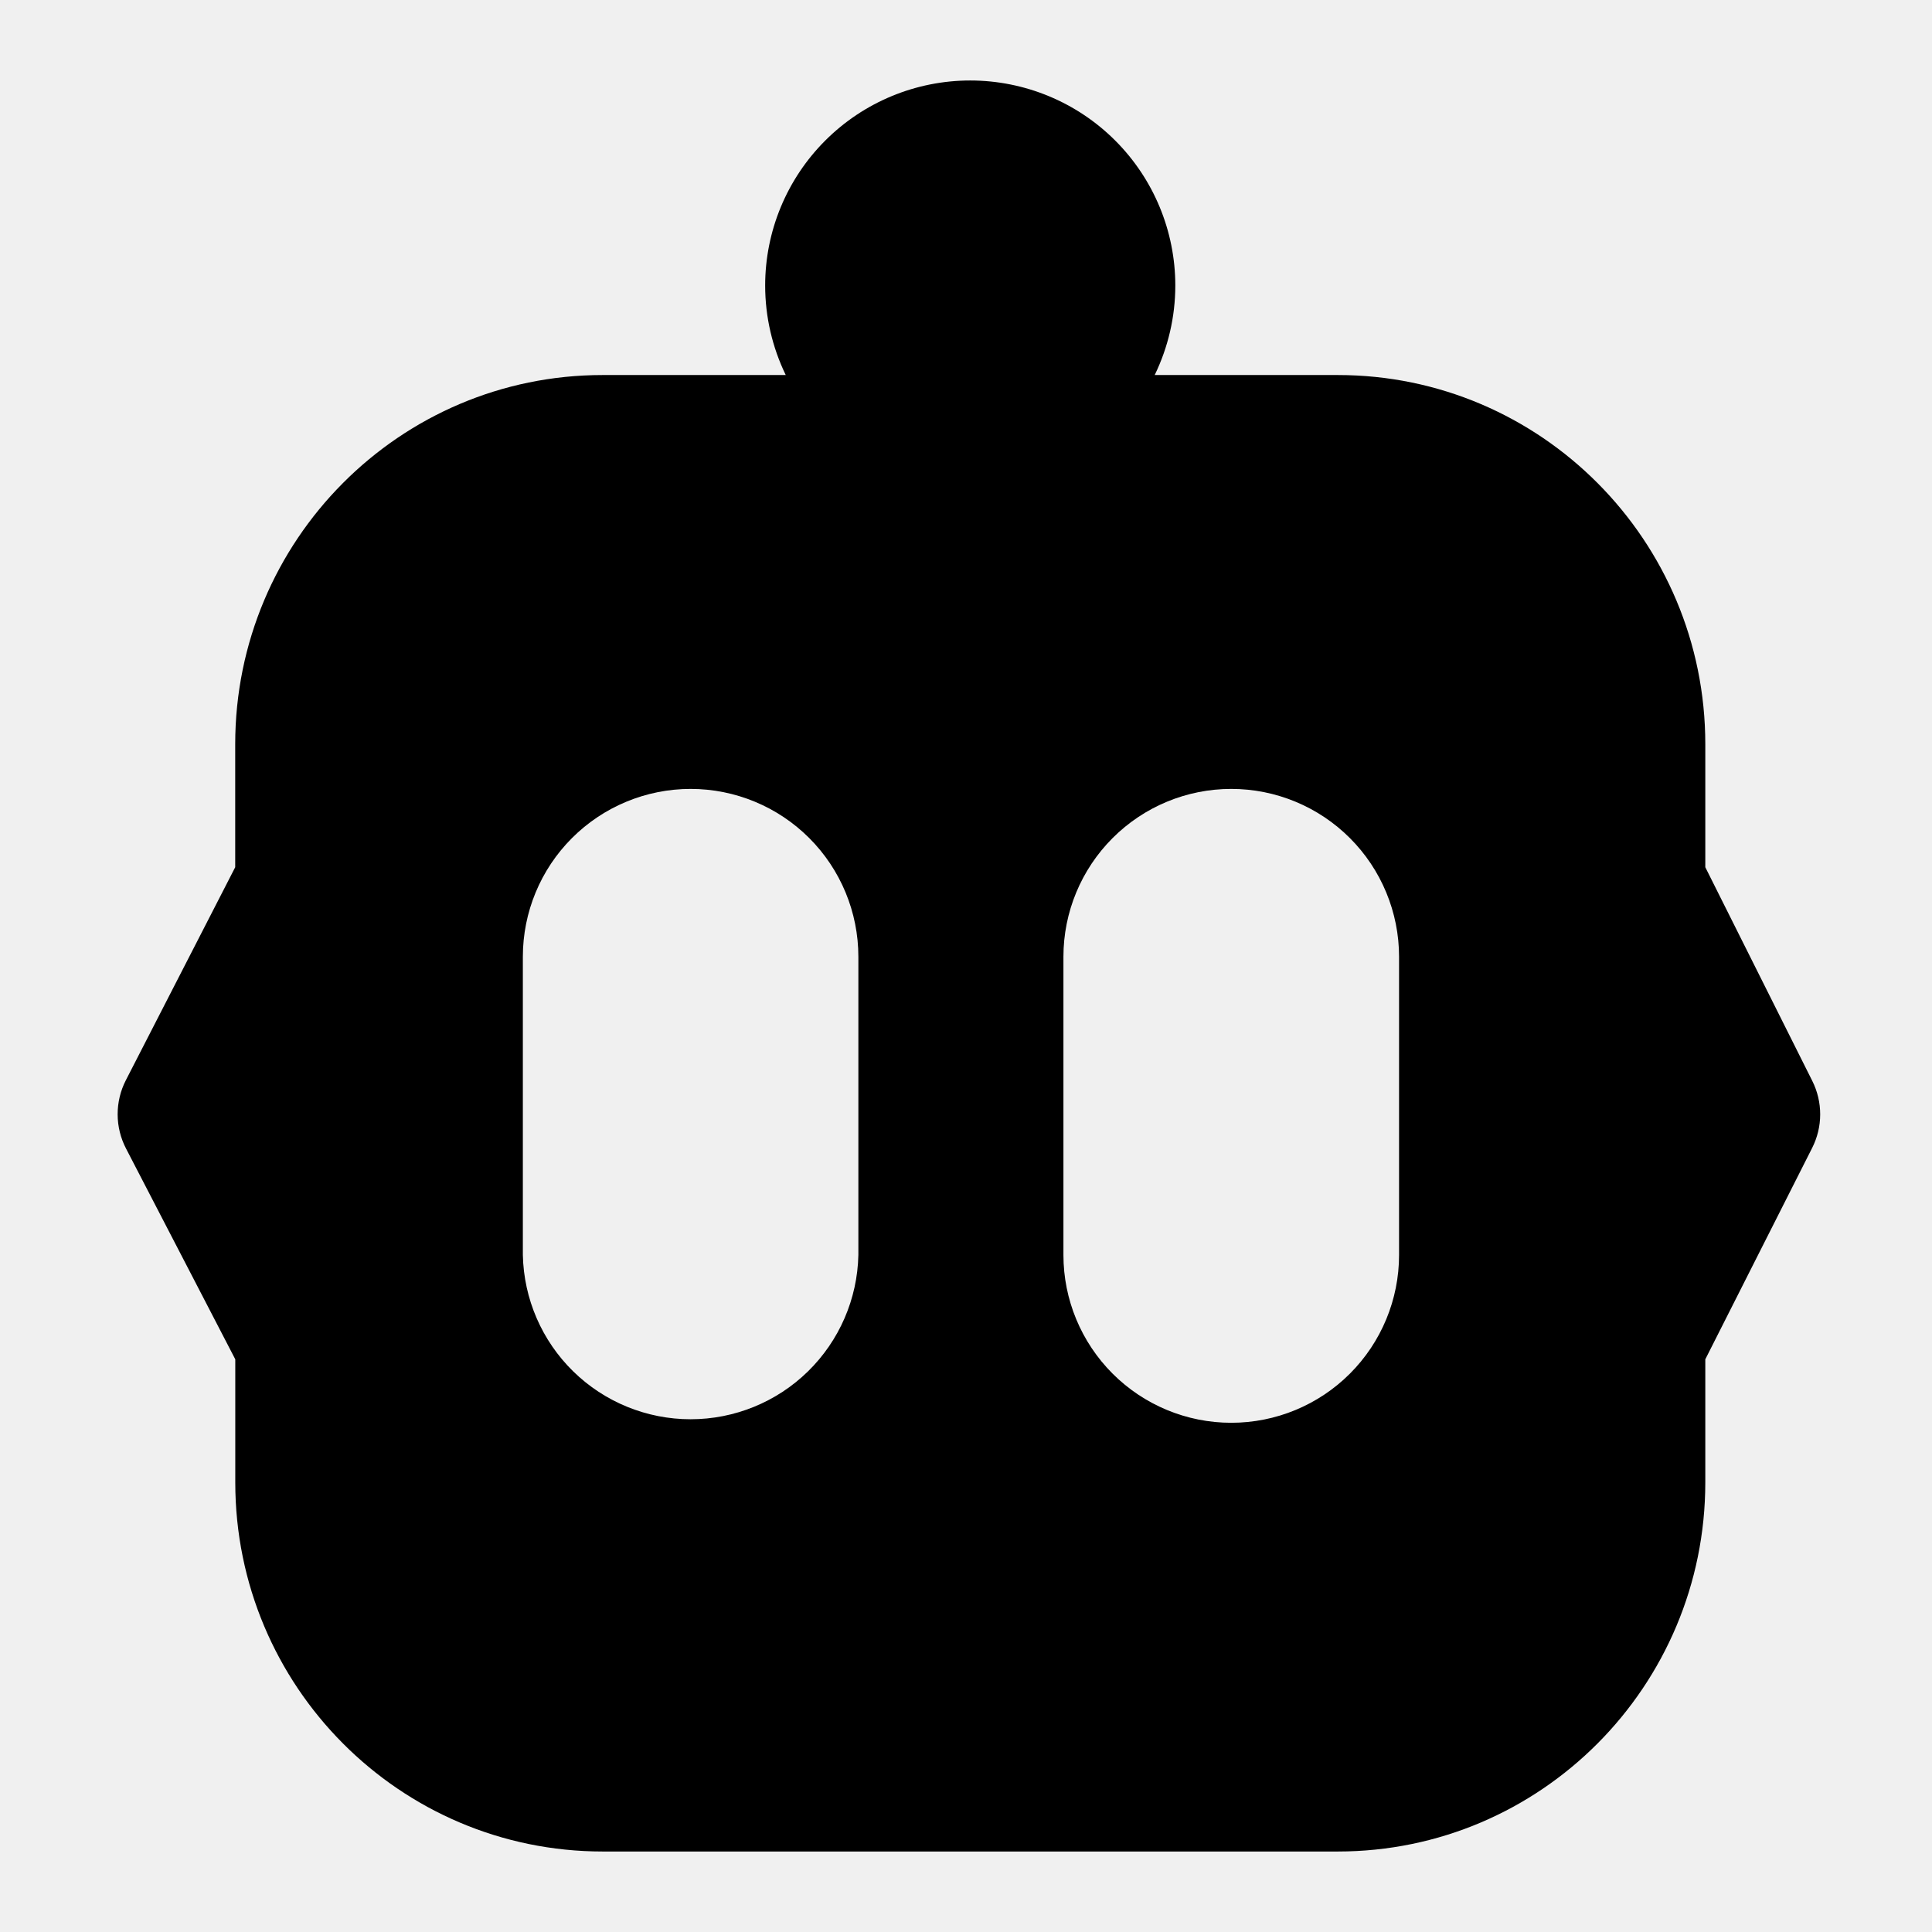
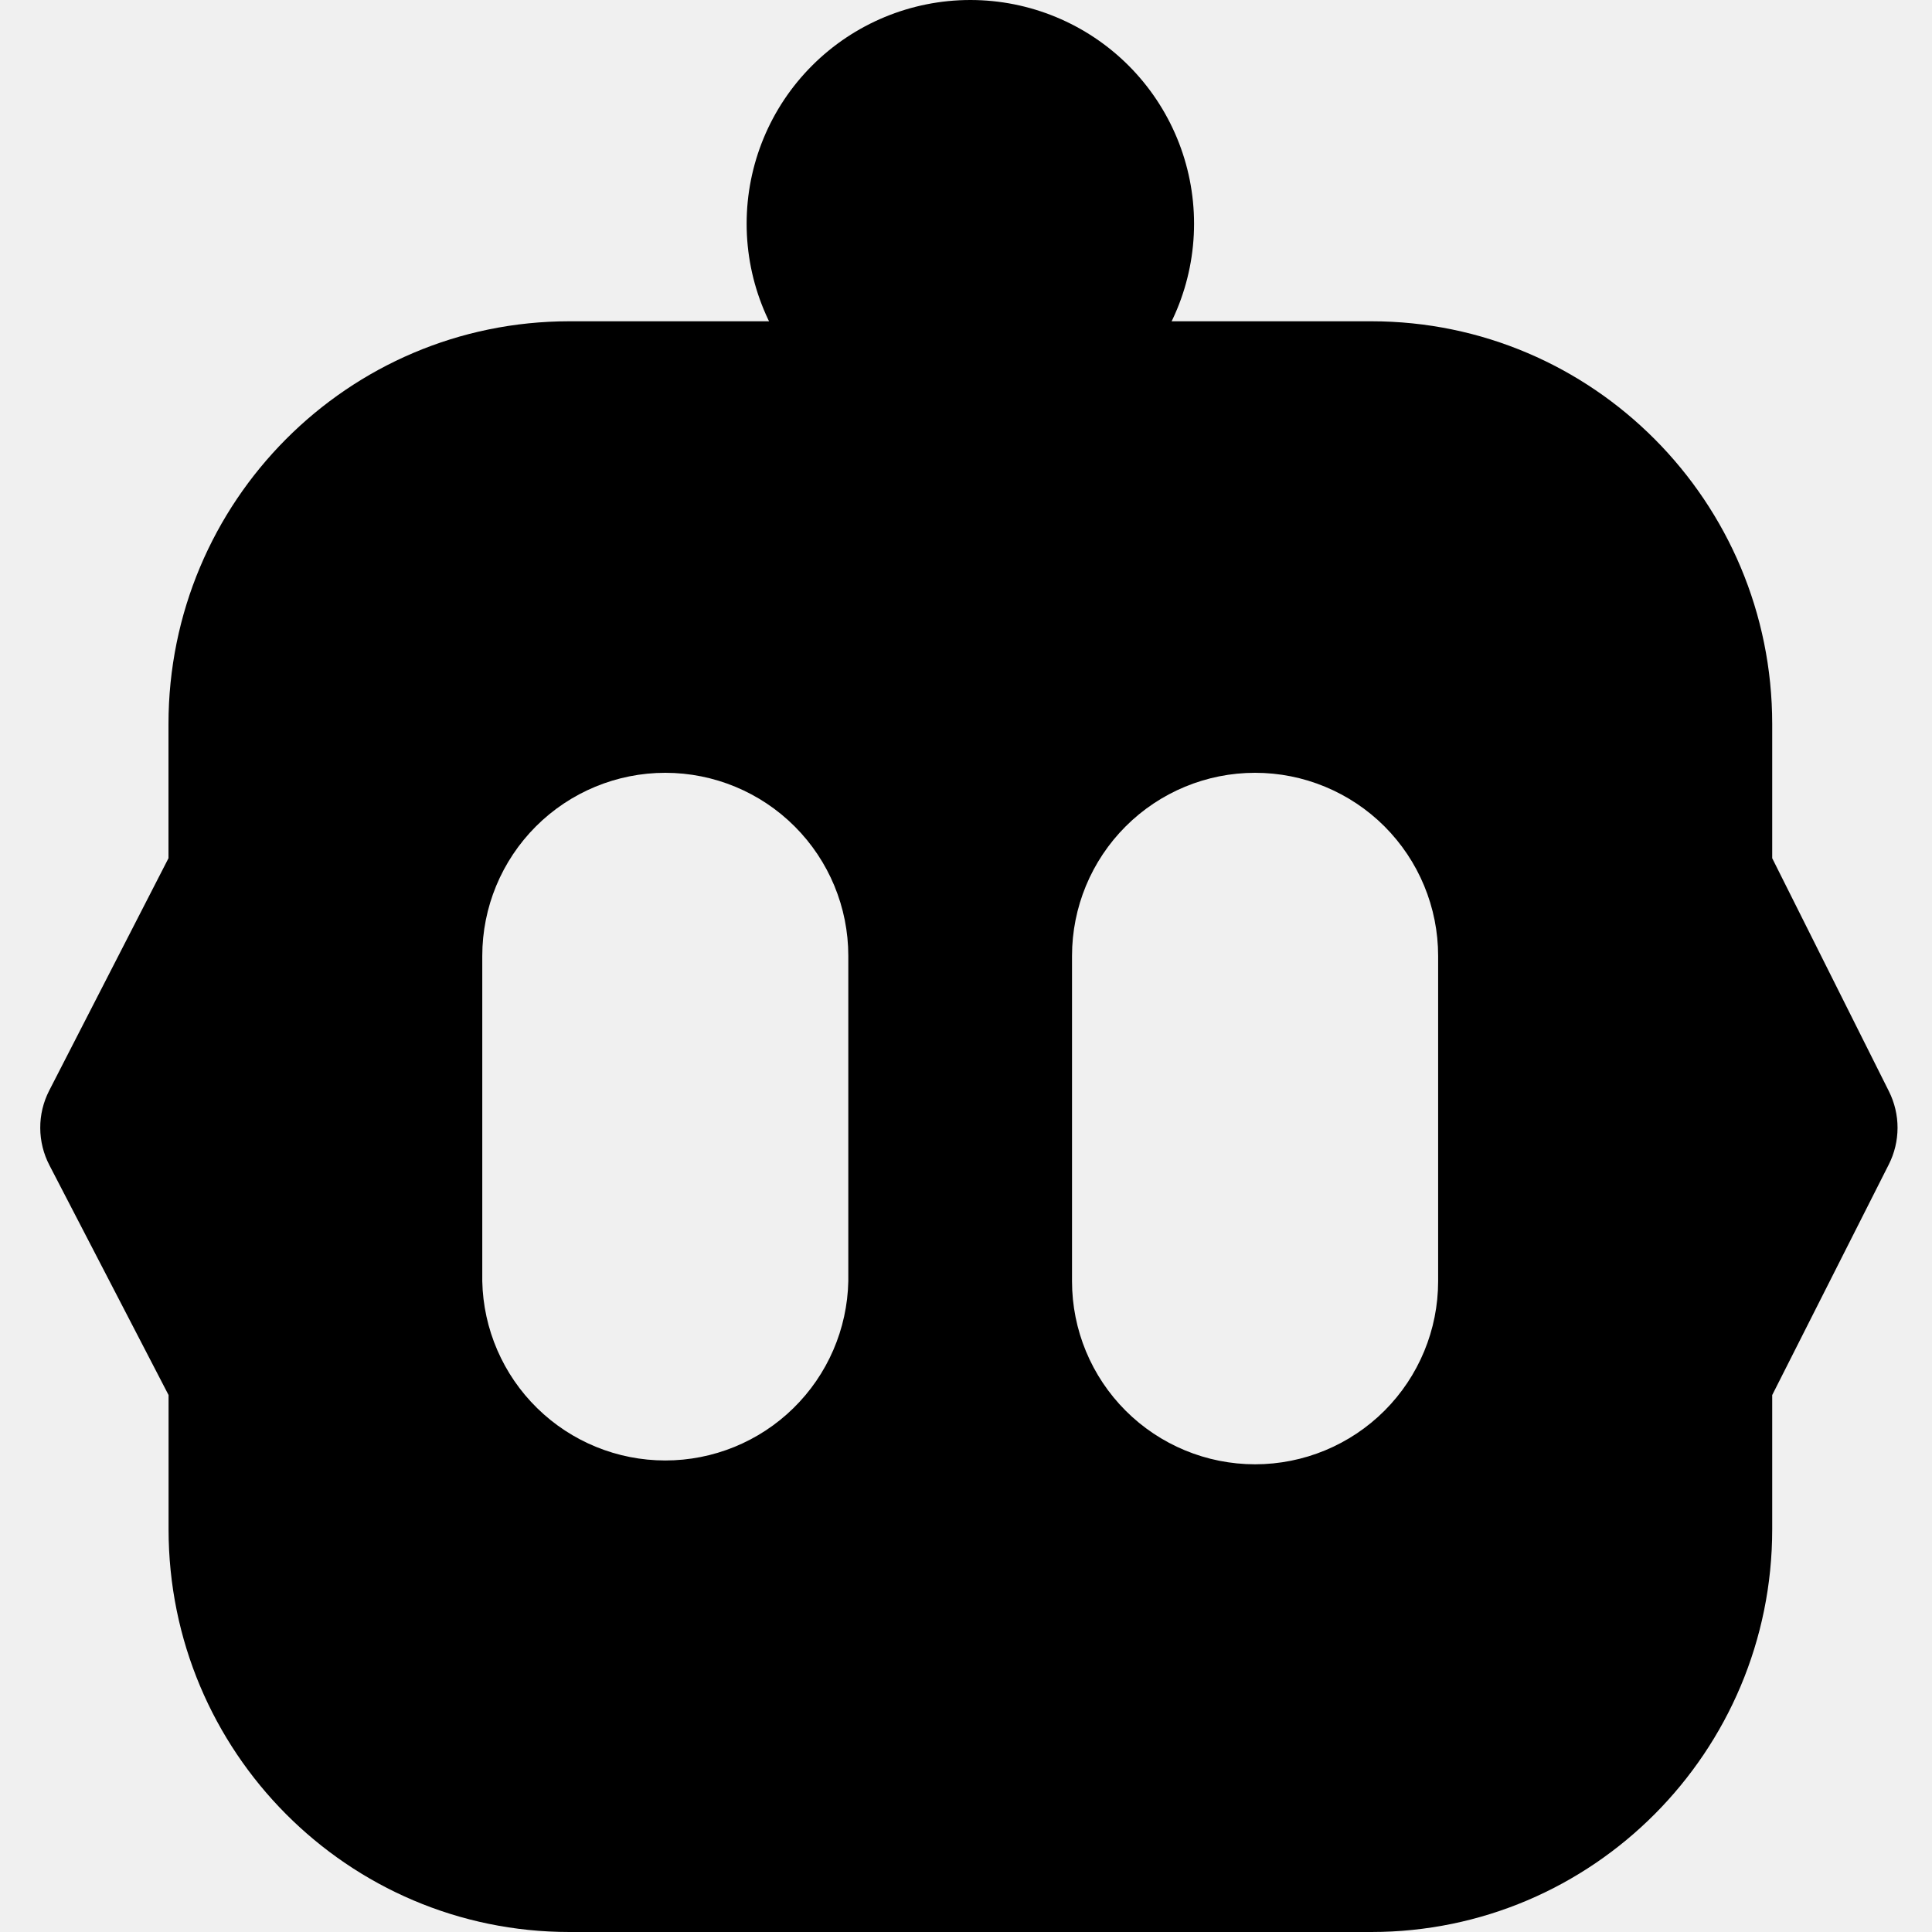
- <svg xmlns="http://www.w3.org/2000/svg" width="86" height="86" viewBox="0 0 86 86" fill="none">
-   <g id="AI Logos" clip-path="url(#clip0_11126_57307)">
-     <g id="cline">
-       <path id="Union" d="M43.188 3.583C45.609 3.583 47.931 4.545 49.643 6.257C51.355 7.969 52.317 10.29 52.317 12.711C52.317 14.104 51.996 15.464 51.4 16.694H59.55C68.583 16.694 75.909 24.052 75.909 33.127V38.603L80.671 48.115C80.903 48.578 81.024 49.09 81.023 49.609C81.022 50.127 80.899 50.638 80.664 51.101L75.909 60.508V65.988C75.908 75.06 68.583 82.417 59.55 82.417H26.831C17.795 82.417 10.473 75.06 10.473 65.988V60.508L5.612 51.13C5.367 50.66 5.238 50.138 5.237 49.609C5.235 49.079 5.36 48.557 5.602 48.085L10.47 38.603V33.127C10.47 24.052 17.794 16.694 26.827 16.694H34.976C34.38 15.464 34.06 14.104 34.06 12.711C34.06 10.29 35.022 7.969 36.734 6.257C38.446 4.545 40.767 3.583 43.188 3.583ZM54.807 35.117C52.826 35.117 50.926 35.904 49.526 37.305C48.125 38.706 47.337 40.606 47.337 42.587V55.864C47.337 57.845 48.125 59.745 49.526 61.146C50.926 62.546 52.826 63.333 54.807 63.333C56.788 63.333 58.688 62.547 60.089 61.146C61.49 59.745 62.277 57.845 62.277 55.864V42.587C62.277 41.606 62.083 40.634 61.707 39.728C61.332 38.821 60.781 37.998 60.087 37.304C59.393 36.611 58.57 36.06 57.663 35.685C56.757 35.31 55.788 35.117 54.807 35.117ZM30.743 35.117C28.762 35.117 26.862 35.904 25.461 37.305C24.06 38.706 23.274 40.606 23.274 42.587V55.864C23.315 57.817 24.119 59.677 25.515 61.044C26.911 62.411 28.788 63.176 30.741 63.176C32.695 63.176 34.571 62.411 35.967 61.044C37.363 59.677 38.168 57.817 38.209 55.864V42.587C38.209 40.607 37.423 38.707 36.023 37.306C34.623 35.905 32.724 35.118 30.743 35.117Z" fill="black" />
+ <svg xmlns="http://www.w3.org/2000/svg" width="48" height="48" viewBox="0 0 48 48" fill="none">
+   <g id="Name=Cline, Type=Color, Variant=Default">
+     <g id="Cline / Icon">
+       <path id="Cline / path 01" fill-rule="evenodd" clip-rule="evenodd" d="M34.07 7.982C39.57 7.982 44.03 12.462 44.03 17.988V21.322L46.93 27.114C47.071 27.396 47.145 27.708 47.144 28.023C47.143 28.339 47.069 28.65 46.926 28.932L44.03 34.66V37.996C44.03 43.52 39.57 48 34.07 48H14.148C8.646 48 4.188 43.52 4.188 37.996V34.66L1.228 28.95C1.079 28.664 1.001 28.346 1 28.024C0.998 27.701 1.075 27.383 1.222 27.096L4.186 21.322V17.988C4.186 12.462 8.646 7.982 14.146 7.982H34.07ZM16.53 19.2C15.324 19.2 14.167 19.679 13.314 20.532C12.461 21.385 11.982 22.542 11.982 23.748V31.832C12.007 33.021 12.497 34.154 13.347 34.986C14.197 35.819 15.339 36.285 16.529 36.285C17.718 36.285 18.861 35.819 19.711 34.986C20.561 34.154 21.051 33.021 21.076 31.832V23.748C21.076 22.542 20.597 21.386 19.744 20.533C18.892 19.68 17.736 19.201 16.53 19.2ZM31.182 19.2C29.976 19.2 28.819 19.679 27.966 20.532C27.113 21.385 26.634 22.542 26.634 23.748V31.832C26.634 33.038 27.113 34.195 27.966 35.048C28.819 35.901 29.976 36.38 31.182 36.38C32.388 36.38 33.545 35.901 34.398 35.048C35.251 34.195 35.73 33.038 35.73 31.832V23.748C35.73 23.151 35.612 22.559 35.383 22.007C35.155 21.455 34.819 20.954 34.397 20.531C33.974 20.109 33.473 19.774 32.921 19.546C32.369 19.317 31.779 19.2 31.182 19.2Z" fill="black" style="fill:black;fill-opacity:1;" />
+       <path id="Cline / path 02" fill-rule="evenodd" clip-rule="evenodd" d="M24.108 11.116C25.582 11.116 26.996 10.53 28.038 9.488C29.08 8.446 29.666 7.032 29.666 5.558C29.666 4.084 29.08 2.67 28.038 1.628C26.996 0.586 25.582 0 24.108 0C22.634 0 21.22 0.586 20.178 1.628C19.135 2.67 18.55 4.084 18.55 5.558C18.55 7.032 19.135 8.446 20.178 9.488C21.22 10.53 22.634 11.116 24.108 11.116Z" fill="black" style="fill:black;fill-opacity:1;" />
    </g>
  </g>
-   <defs>
-     <clipPath id="clip0_11126_57307">
-       <rect width="86" height="86" fill="white" />
-     </clipPath>
-   </defs>
</svg>
